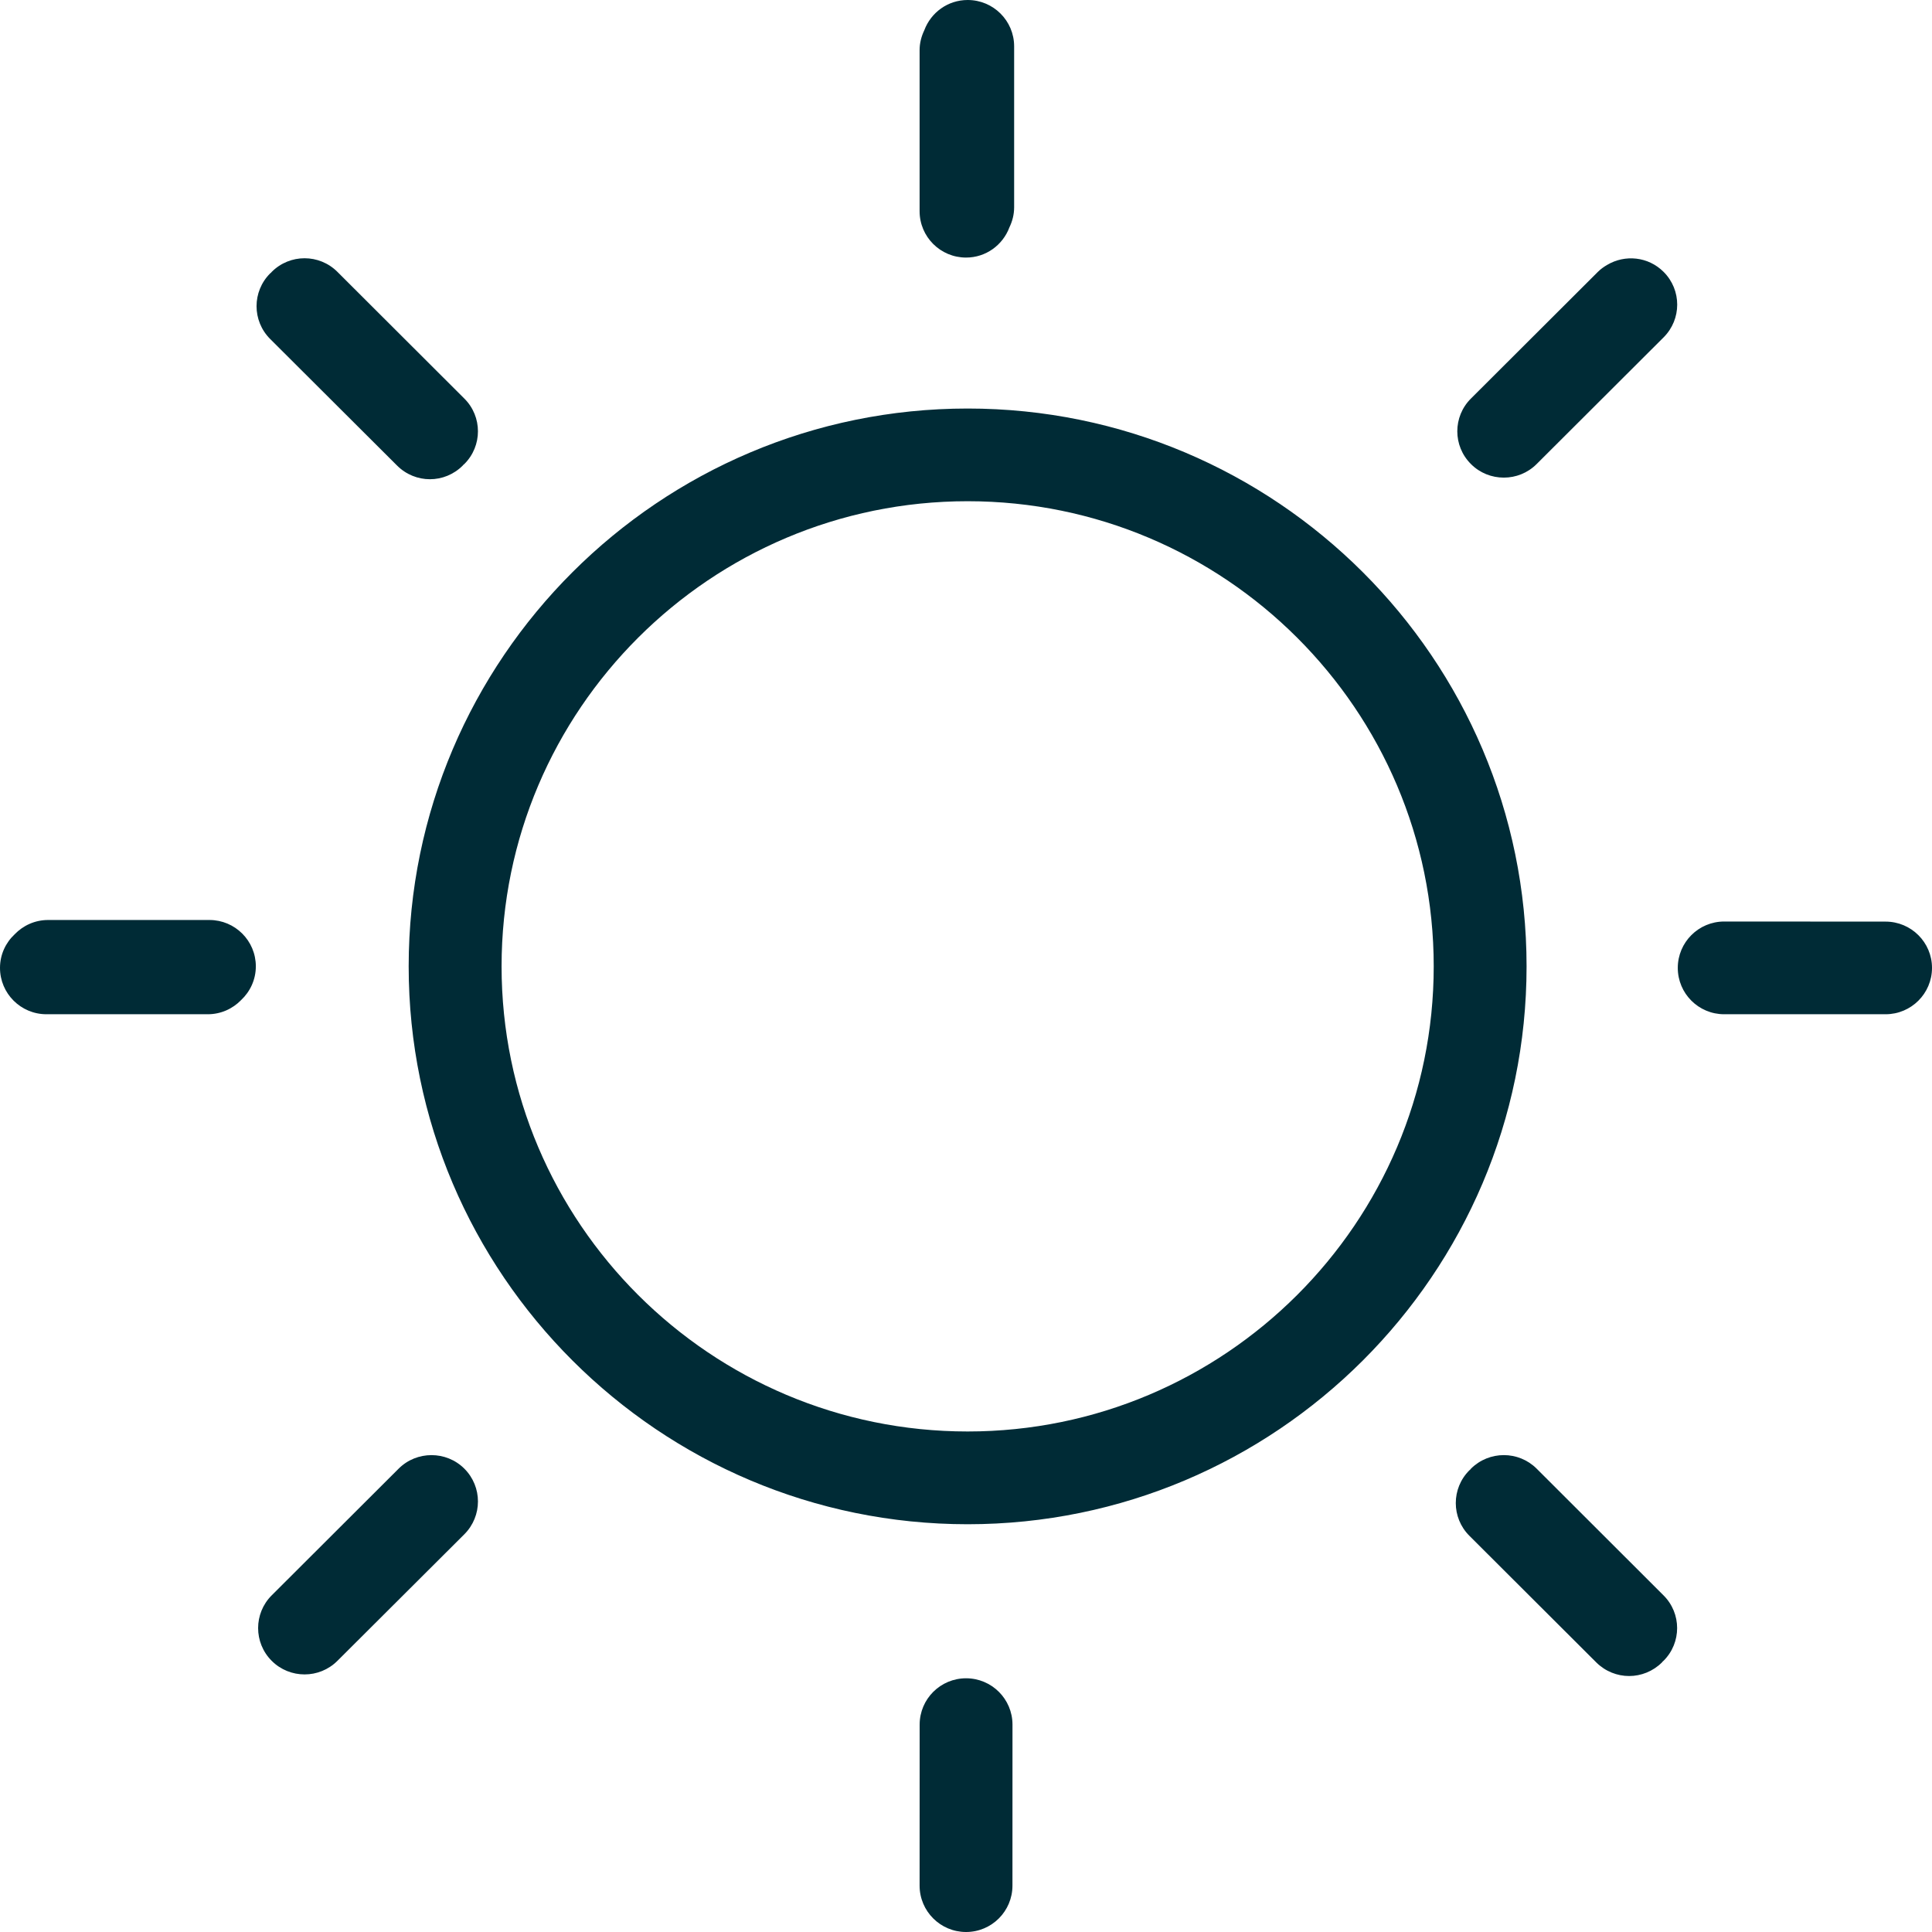
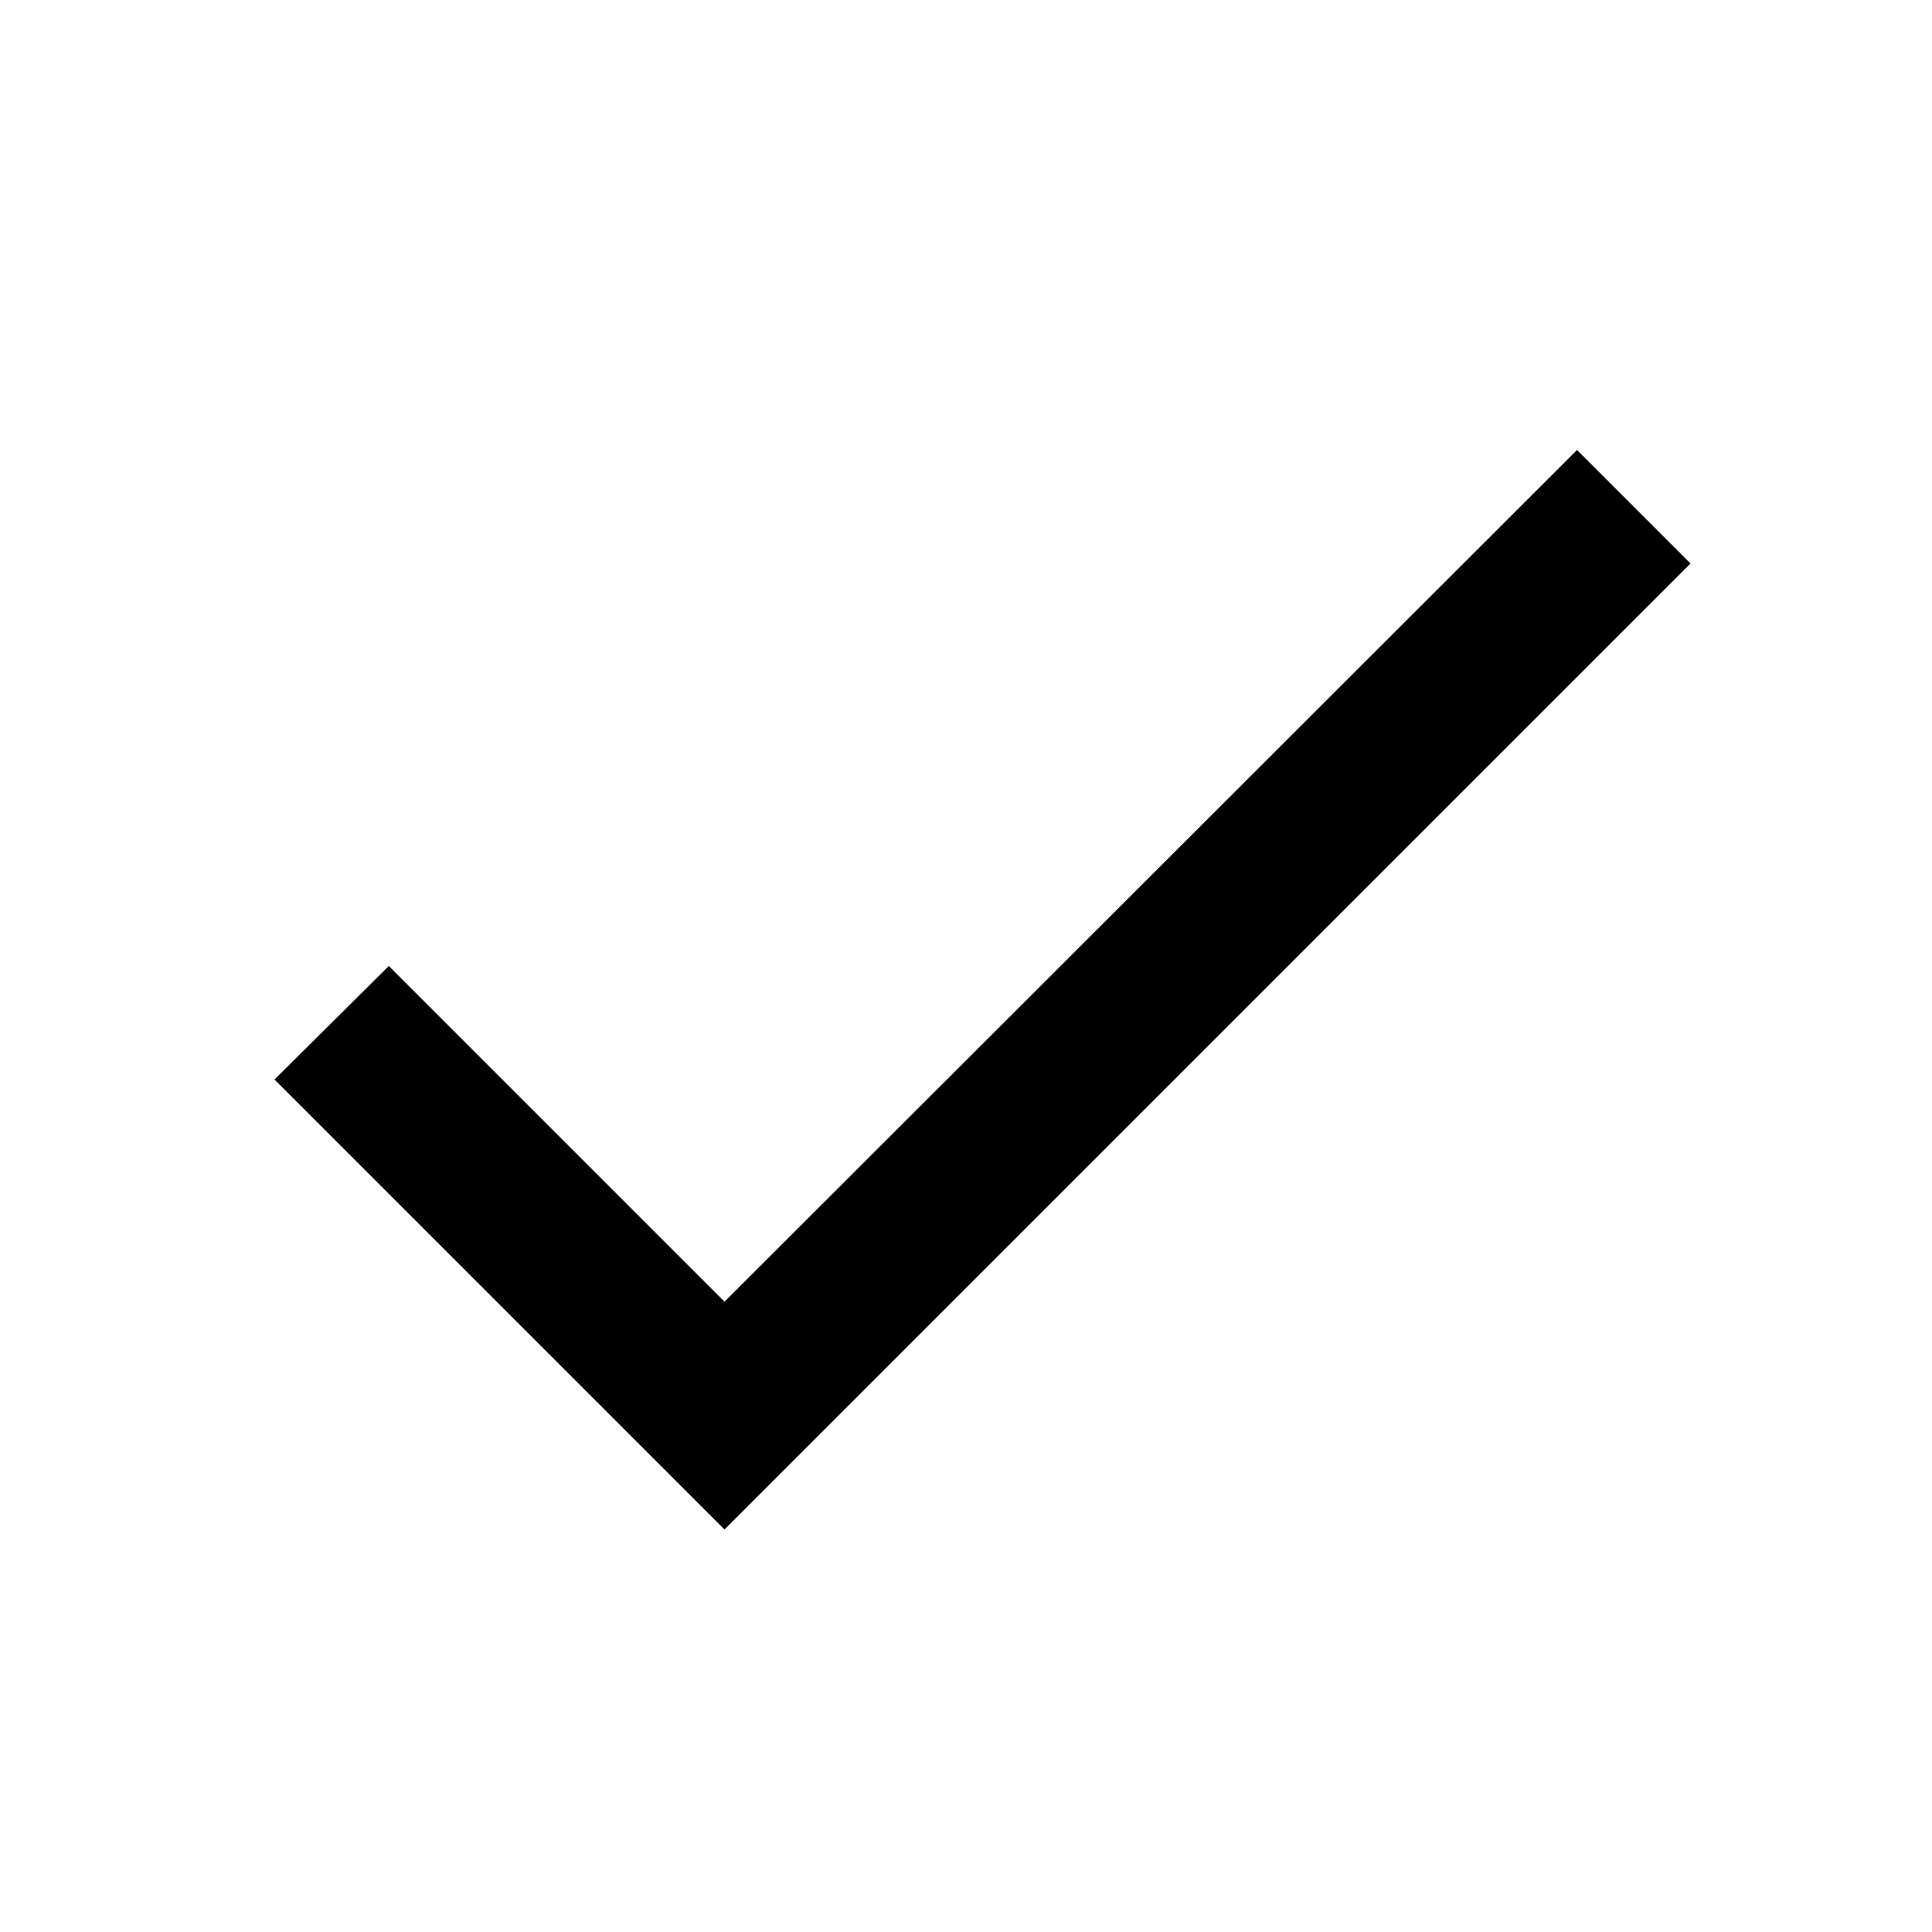
- <svg xmlns="http://www.w3.org/2000/svg" version="1.1" id="Capa_1" x="0px" y="0px" width="512px" height="512px" viewBox="0 0 107.863 107.863" style="enable-background:new 0 0 107.863 107.863;" xml:space="preserve">
-   <g>
-     <g id="Sunny">
-       <g>
-         <path d="M54.023,22.808c-17.207,0-31.207,13.969-31.207,31.144c0,17.17,14,31.146,31.207,31.146     c17.209,0,31.205-13.976,31.205-31.146C85.229,36.776,71.232,22.808,54.023,22.808z M54.023,79.919     c-14.348,0-26.02-11.651-26.02-25.968c0-14.32,11.672-25.968,26.02-25.968c14.35,0,26.021,11.647,26.021,25.968     C80.045,68.268,68.373,79.919,54.023,79.919z M11.692,51.363H2.684c-0.734,0-1.395,0.309-1.866,0.799     C0.316,52.632,0,53.295,0,54.036c0,1.43,1.161,2.589,2.594,2.589H11.6c0.731,0,1.389-0.305,1.86-0.79     c0.504-0.472,0.823-1.14,0.823-1.884C14.283,52.522,13.124,51.363,11.692,51.363z M85.791,81.995     c-1.012-1.009-2.652-1.009-3.667,0c-0.019,0.019-0.03,0.039-0.047,0.058c-0.015,0.014-0.028,0.021-0.041,0.033     c-1.013,1.009-1.013,2.648,0,3.657l7.085,7.071c0.507,0.502,1.169,0.758,1.831,0.758c0.665,0,1.327-0.256,1.834-0.758     c0.019-0.019,0.03-0.041,0.049-0.06c0.013-0.012,0.026-0.021,0.038-0.03c1.014-1.009,1.014-2.648,0-3.656L85.791,81.995z      M89.727,14.789c-0.185,0.108-0.359,0.231-0.518,0.389l-7.087,7.073c-1.015,1.008-1.015,2.648,0,3.656     c0.504,0.507,1.168,0.758,1.833,0.758c0.001,0,0.002,0,0.003,0c0,0,0.001,0,0.002,0c0.662,0,1.324-0.251,1.831-0.758l7.087-7.072     c1.013-1.009,1.013-2.648,0-3.657C92.021,14.321,90.721,14.198,89.727,14.789z M24.09,81.239c-0.664,0-1.328,0.251-1.834,0.756     l-7.087,7.073c-1.011,1.008-1.011,2.647,0,3.656c0.506,0.506,1.171,0.758,1.833,0.758c0.001,0,0.002,0,0.003,0     c0,0,0.001,0,0.002,0c0.662,0,1.324-0.252,1.831-0.758l7.087-7.067c1.012-1.015,1.012-2.648,0-3.662     C25.418,81.49,24.754,81.239,24.09,81.239z M22.168,25.992c0.507,0.507,1.172,0.763,1.834,0.763c0.664,0,1.326-0.256,1.833-0.763     c0.013-0.013,0.021-0.027,0.033-0.04c0.018-0.017,0.037-0.027,0.055-0.045c1.014-1.008,1.014-2.648,0-3.656l-7.085-7.073     c-1.014-1.013-2.653-1.013-3.667,0c-0.013,0.013-0.021,0.027-0.033,0.041c-0.018,0.016-0.038,0.027-0.055,0.044     c-1.013,1.014-1.013,2.648,0,3.662L22.168,25.992z M53.935,93.698c-1.43,0-2.591,1.157-2.591,2.588l-0.003,8.987     c0,1.431,1.162,2.59,2.594,2.59c1.43,0,2.59-1.159,2.59-2.59l0.002-8.987C56.527,94.855,55.366,93.698,53.935,93.698z      M53.935,14.38c1.112,0,2.053-0.703,2.42-1.686c0.164-0.34,0.264-0.716,0.264-1.117V2.588c0-1.43-1.161-2.588-2.594-2.588     c-1.113,0-2.054,0.704-2.421,1.688c-0.163,0.339-0.263,0.714-0.263,1.115v8.988C51.341,13.222,52.503,14.38,53.935,14.38z      M105.271,51.453l-9.01-0.005c-1.43,0-2.591,1.159-2.591,2.588c0,1.43,1.158,2.589,2.591,2.589h9.01     c1.432,0,2.592-1.159,2.592-2.589C107.863,52.612,106.702,51.453,105.271,51.453z" fill="#002b36" />
-       </g>
-     </g>
-   </g>
-   <g>
- </g>
-   <g>
- </g>
-   <g>
- </g>
-   <g>
- </g>
-   <g>
- </g>
-   <g>
- </g>
-   <g>
- </g>
-   <g>
- </g>
-   <g>
- </g>
-   <g>
- </g>
-   <g>
- </g>
-   <g>
- </g>
-   <g>
- </g>
-   <g>
- </g>
-   <g>
- </g>
+ <svg xmlns="http://www.w3.org/2000/svg" fill="#000000" height="24" viewBox="0 0 24 24" width="24">
+   <path d="M0 0h24v24H0z" fill="none" />
+   <path d="M9 16.17L4.83 12l-1.42 1.41L9 19 21 7l-1.41-1.41z" />
</svg>
